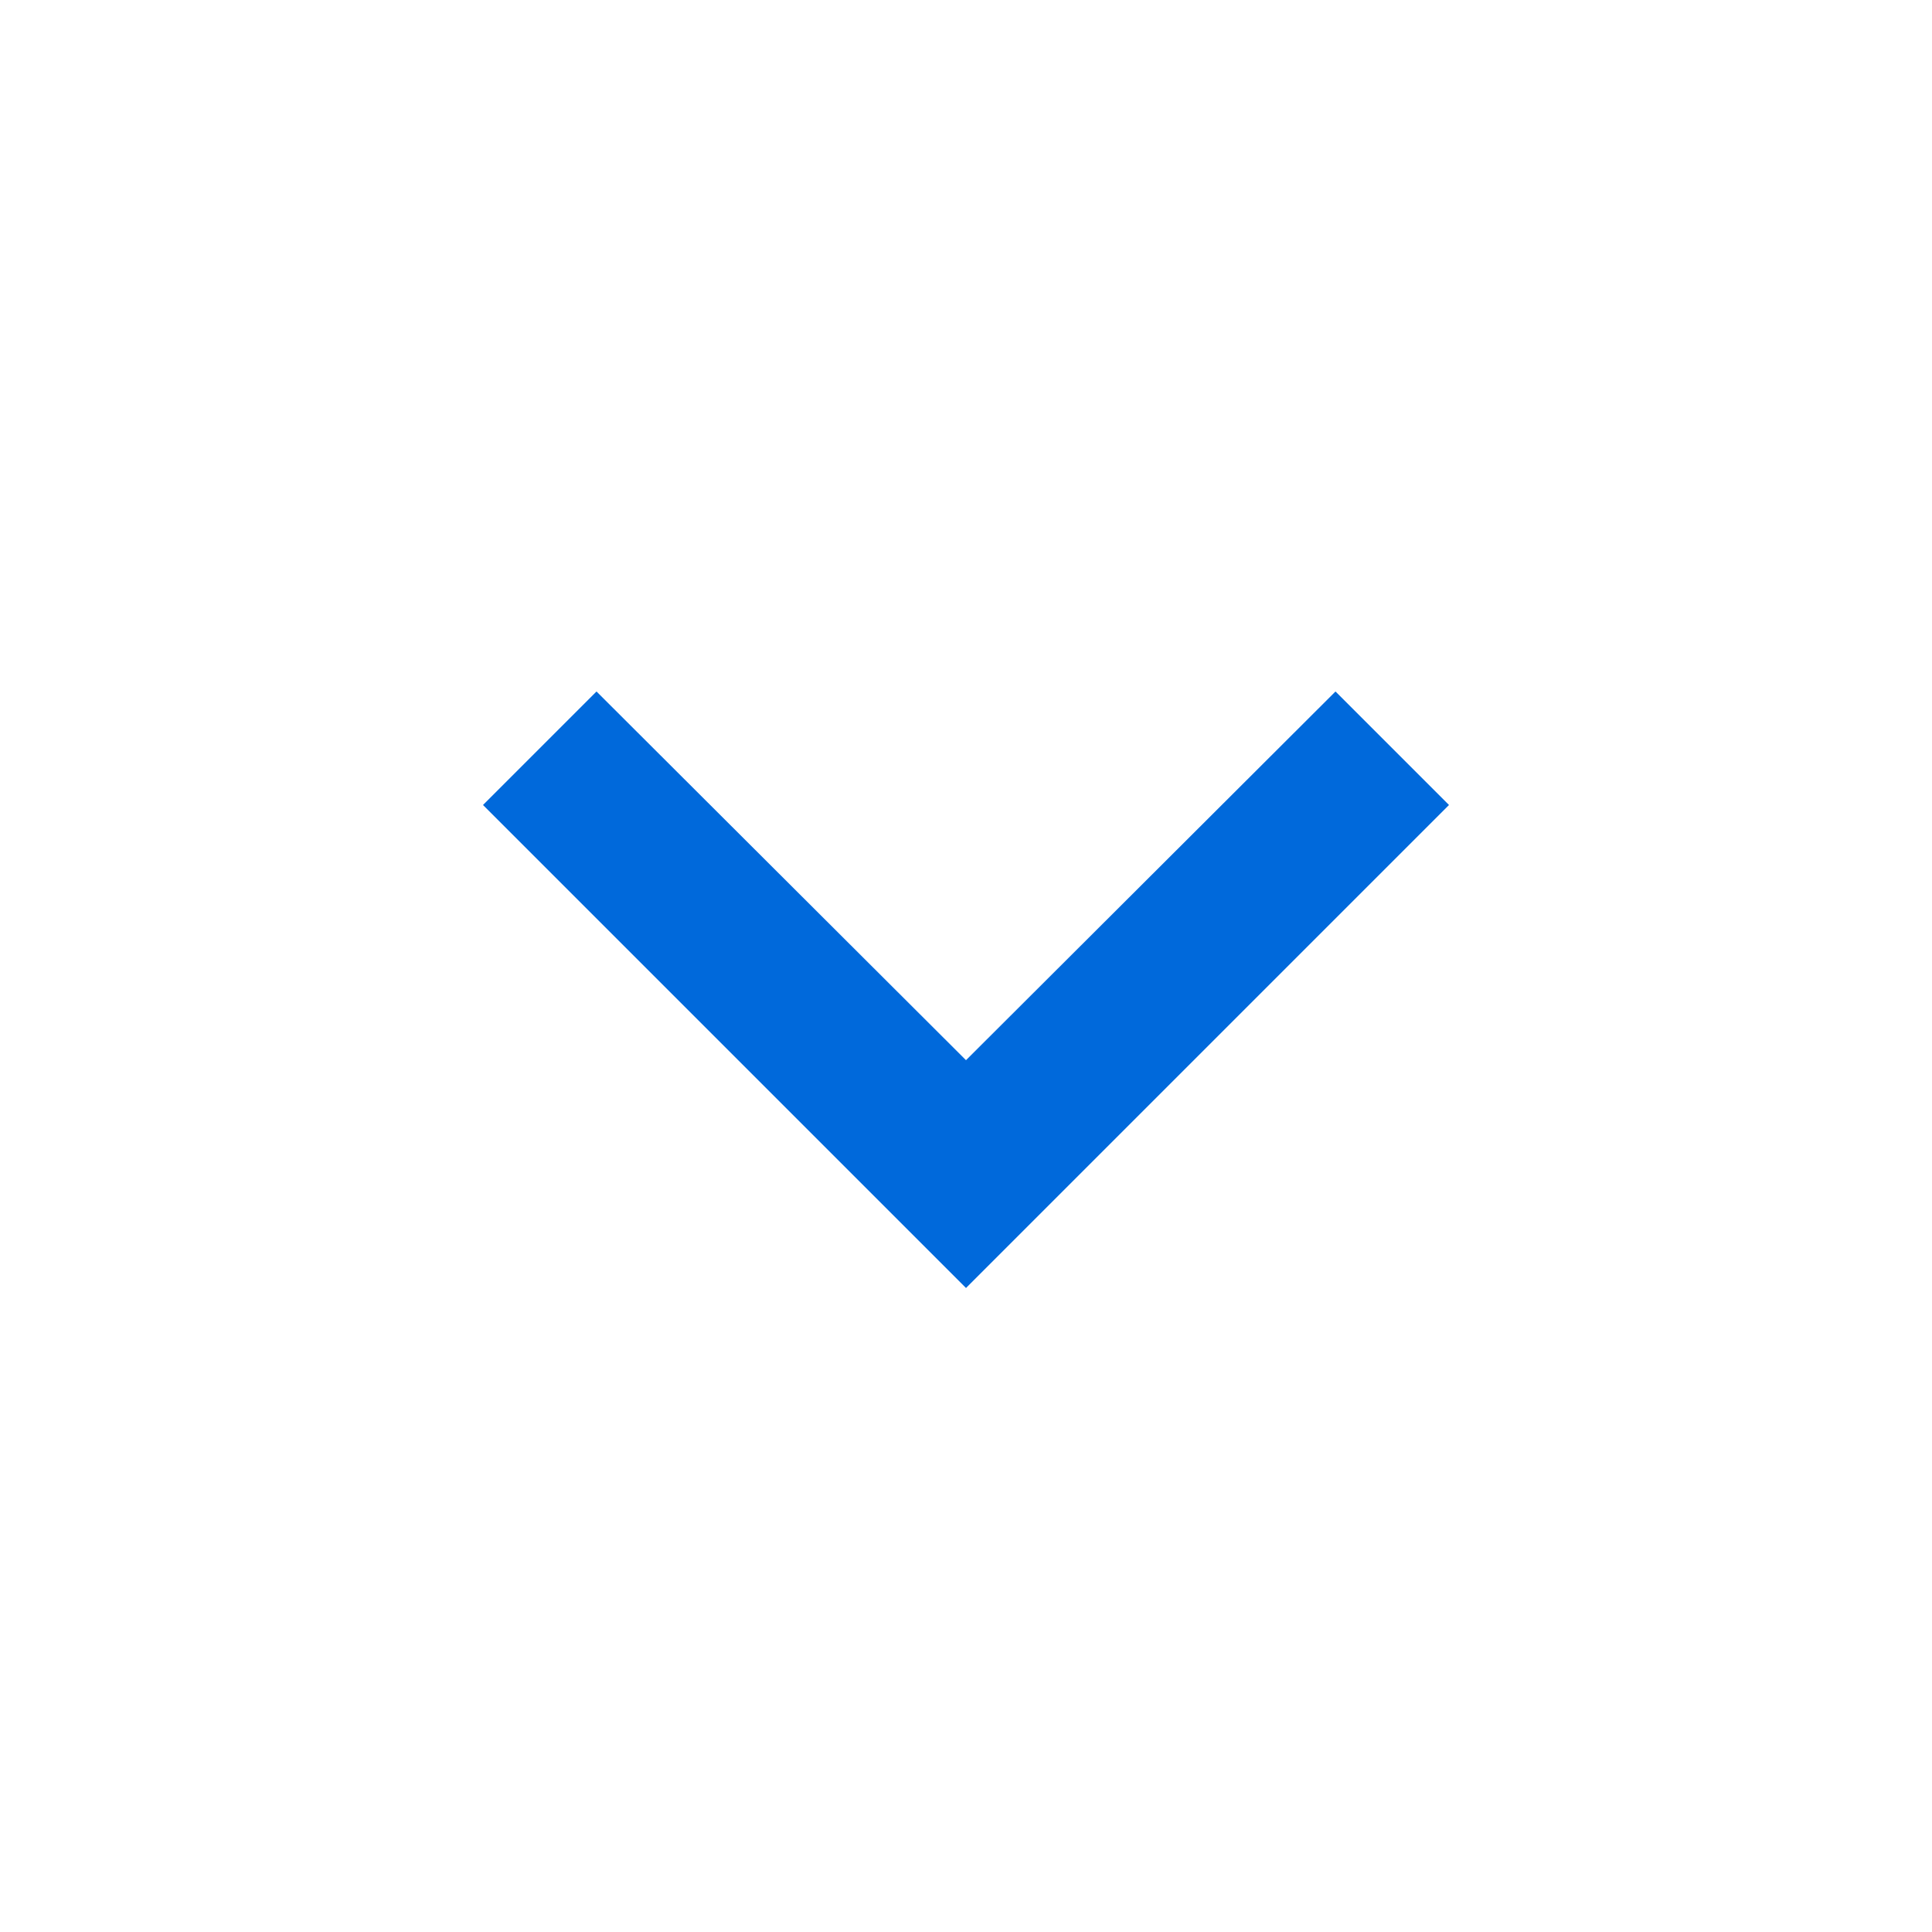
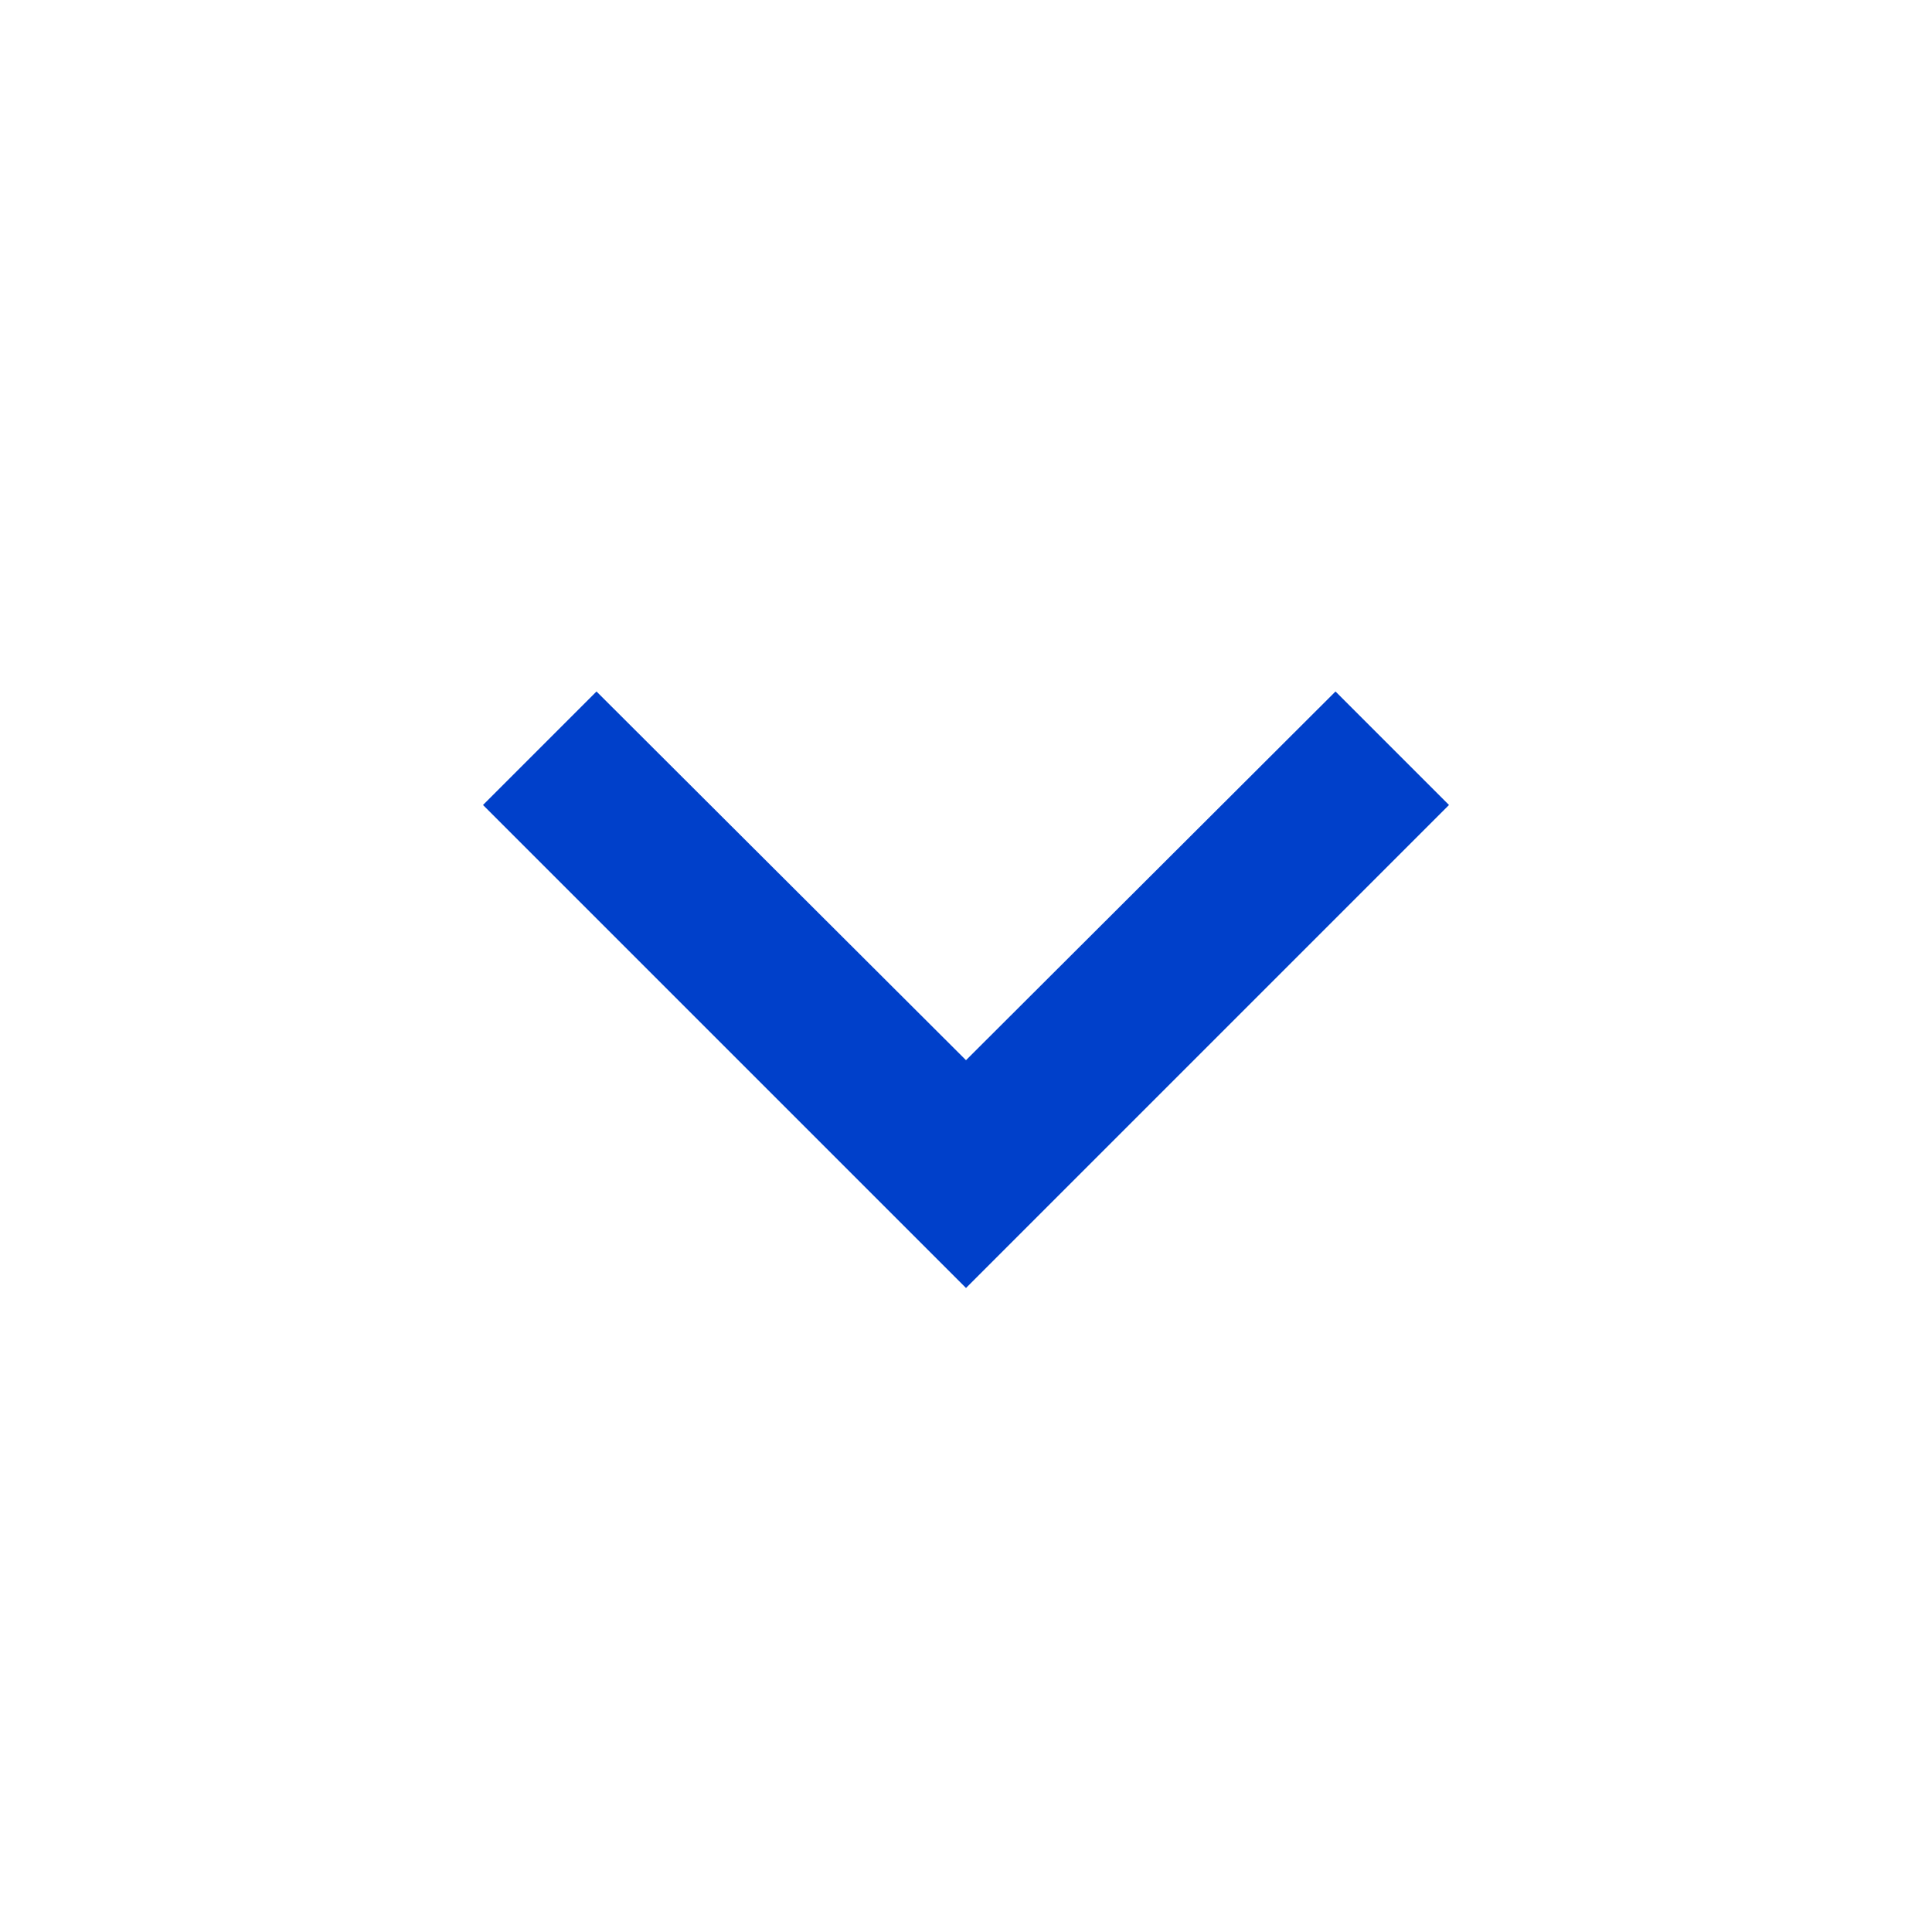
- <svg xmlns="http://www.w3.org/2000/svg" viewBox="0 0 24 24" fill="#0069db" width="24px" height="24px">
+ <svg xmlns="http://www.w3.org/2000/svg" viewBox="0 0 24 24" fill="#0040ca" width="24px" height="24px">
  <path d="M0 0h24v24H0z" fill="none" />
  <path d="M16.59 8.59L12 13.17 7.41 8.59 6 10l6 6 6-6z" />
</svg>
